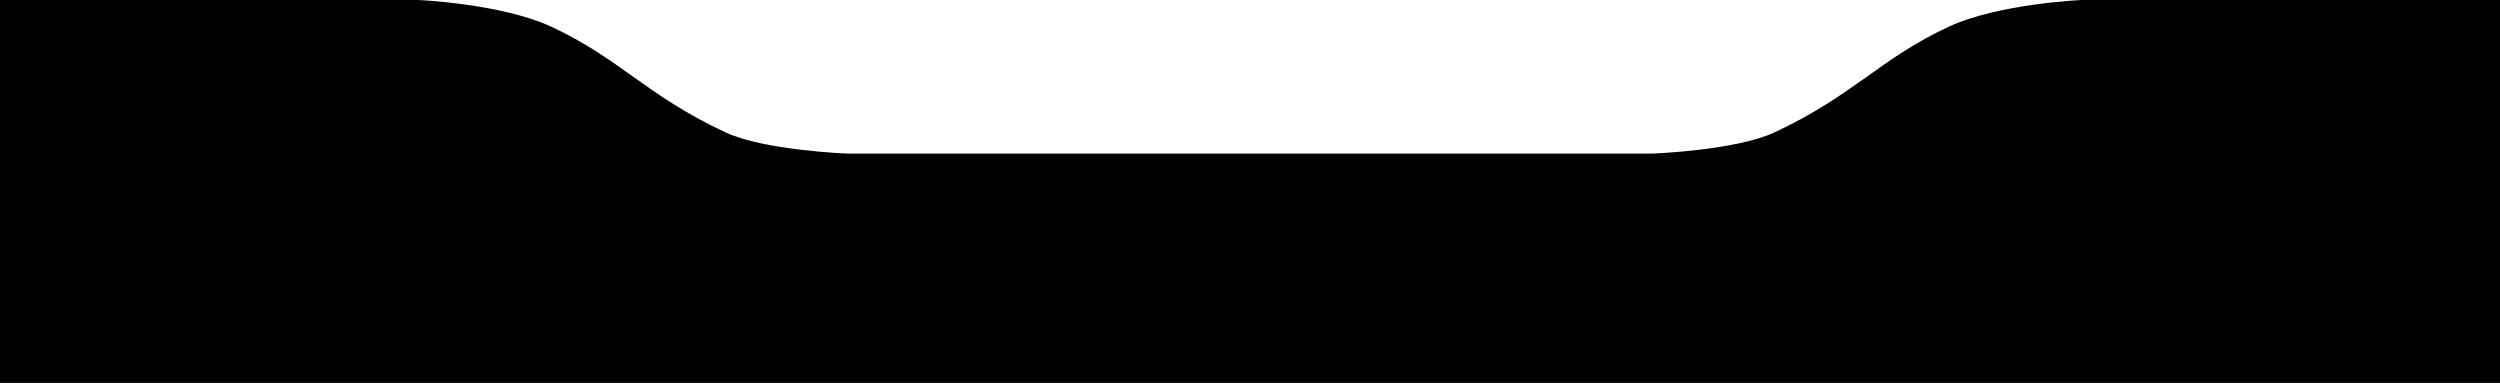
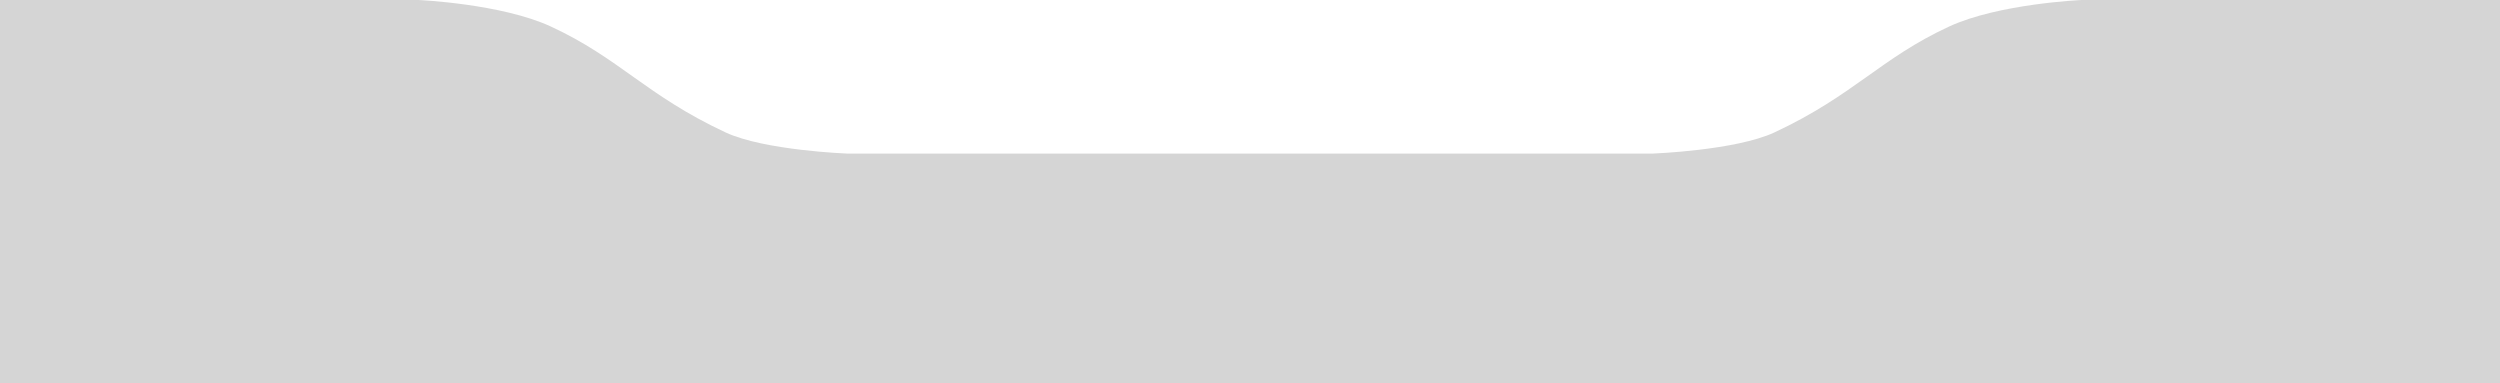
- <svg xmlns="http://www.w3.org/2000/svg" width="1784.189" height="273.314" viewBox="0 0 472.067 72.314" version="1.1" id="svg1" xmlSpace="preserve" xmlnsSvg="http://www.w3.org/2000/svg">
+ <svg xmlns="http://www.w3.org/2000/svg" viewBox="0 0 474.125 72.631" version="1.1" id="svg1">
  <defs id="defs1" />
-   <g id="layer2" transform="translate(0,-201.0001)">
-     <path id="path1" style="stroke-width:0.265" d="m 0,201 v 72.314 h 235.26 1.546 235.261 v -72.314 h -79 c 0,0 -15.652,0.686 -25,5 -13,6 -18,13 -33,20 -7.306,3.409 -23,4 -23,4 h -75 -2.067 -75 c 0,0 -15.694,-0.59 -23,-4 -15,-7 -20,-14 -33,-20 -9.348,-4.314 -25,-5 -25,-5 z" />
-   </g>
+   <path id="path1" style="display:none;fill:#47d4ff;fill-opacity:1" d="M -0.002,-1.058 V -1.5562439e-8 H 79.343 c 0,0 15.721,0.688 25.11,5.022 13.057,6.028 18.079,13.058 33.145,20.088 7.337,3.425 23.1,4.018 23.1,4.018 h 152.73 c 0,0 15.762,-0.593 23.1,-4.018 C 351.593,18.08 356.614,11.05 369.671,5.022 379.06,0.69 394.782,-1.5562438e-8 394.782,-1.5562438e-8 h 79.346 V -1.058 h -79.346 c 0,0 -15.721,0.69 -25.11,5.022 -13.057,6.028 -18.079,13.058 -33.144,20.088 -7.338,3.425 -23.1,4.018 -23.1,4.018 H 160.697 c 0,0 -15.763,-0.593 -23.1,-4.018 C 122.532,17.022 117.51,9.992 104.453,3.964 95.064,-0.37 79.343,-1.058 79.343,-1.058 Z" />
+   <path d="M -0.002,-1.5562439e-8 V 72.631 H 474.128 V -1.5562439e-8 h -79.346 c 0,0 -15.721,0.69 -25.11,5.022 -13.057,6.028 -18.079,13.058 -33.144,20.088 -7.338,3.425 -23.1,4.018 -23.1,4.018 h -152.73 c 0,0 -15.763,-0.593 -23.1,-4.018 -15.066,-7.03 -20.088,-14.06 -33.145,-20.088 C 95.064,0.688 79.343,-1.5562437e-8 79.343,-1.5562437e-8 Z" id="path2" style="display:inline;fill:#d5d5d5;fill-opacity:1" />
</svg>
